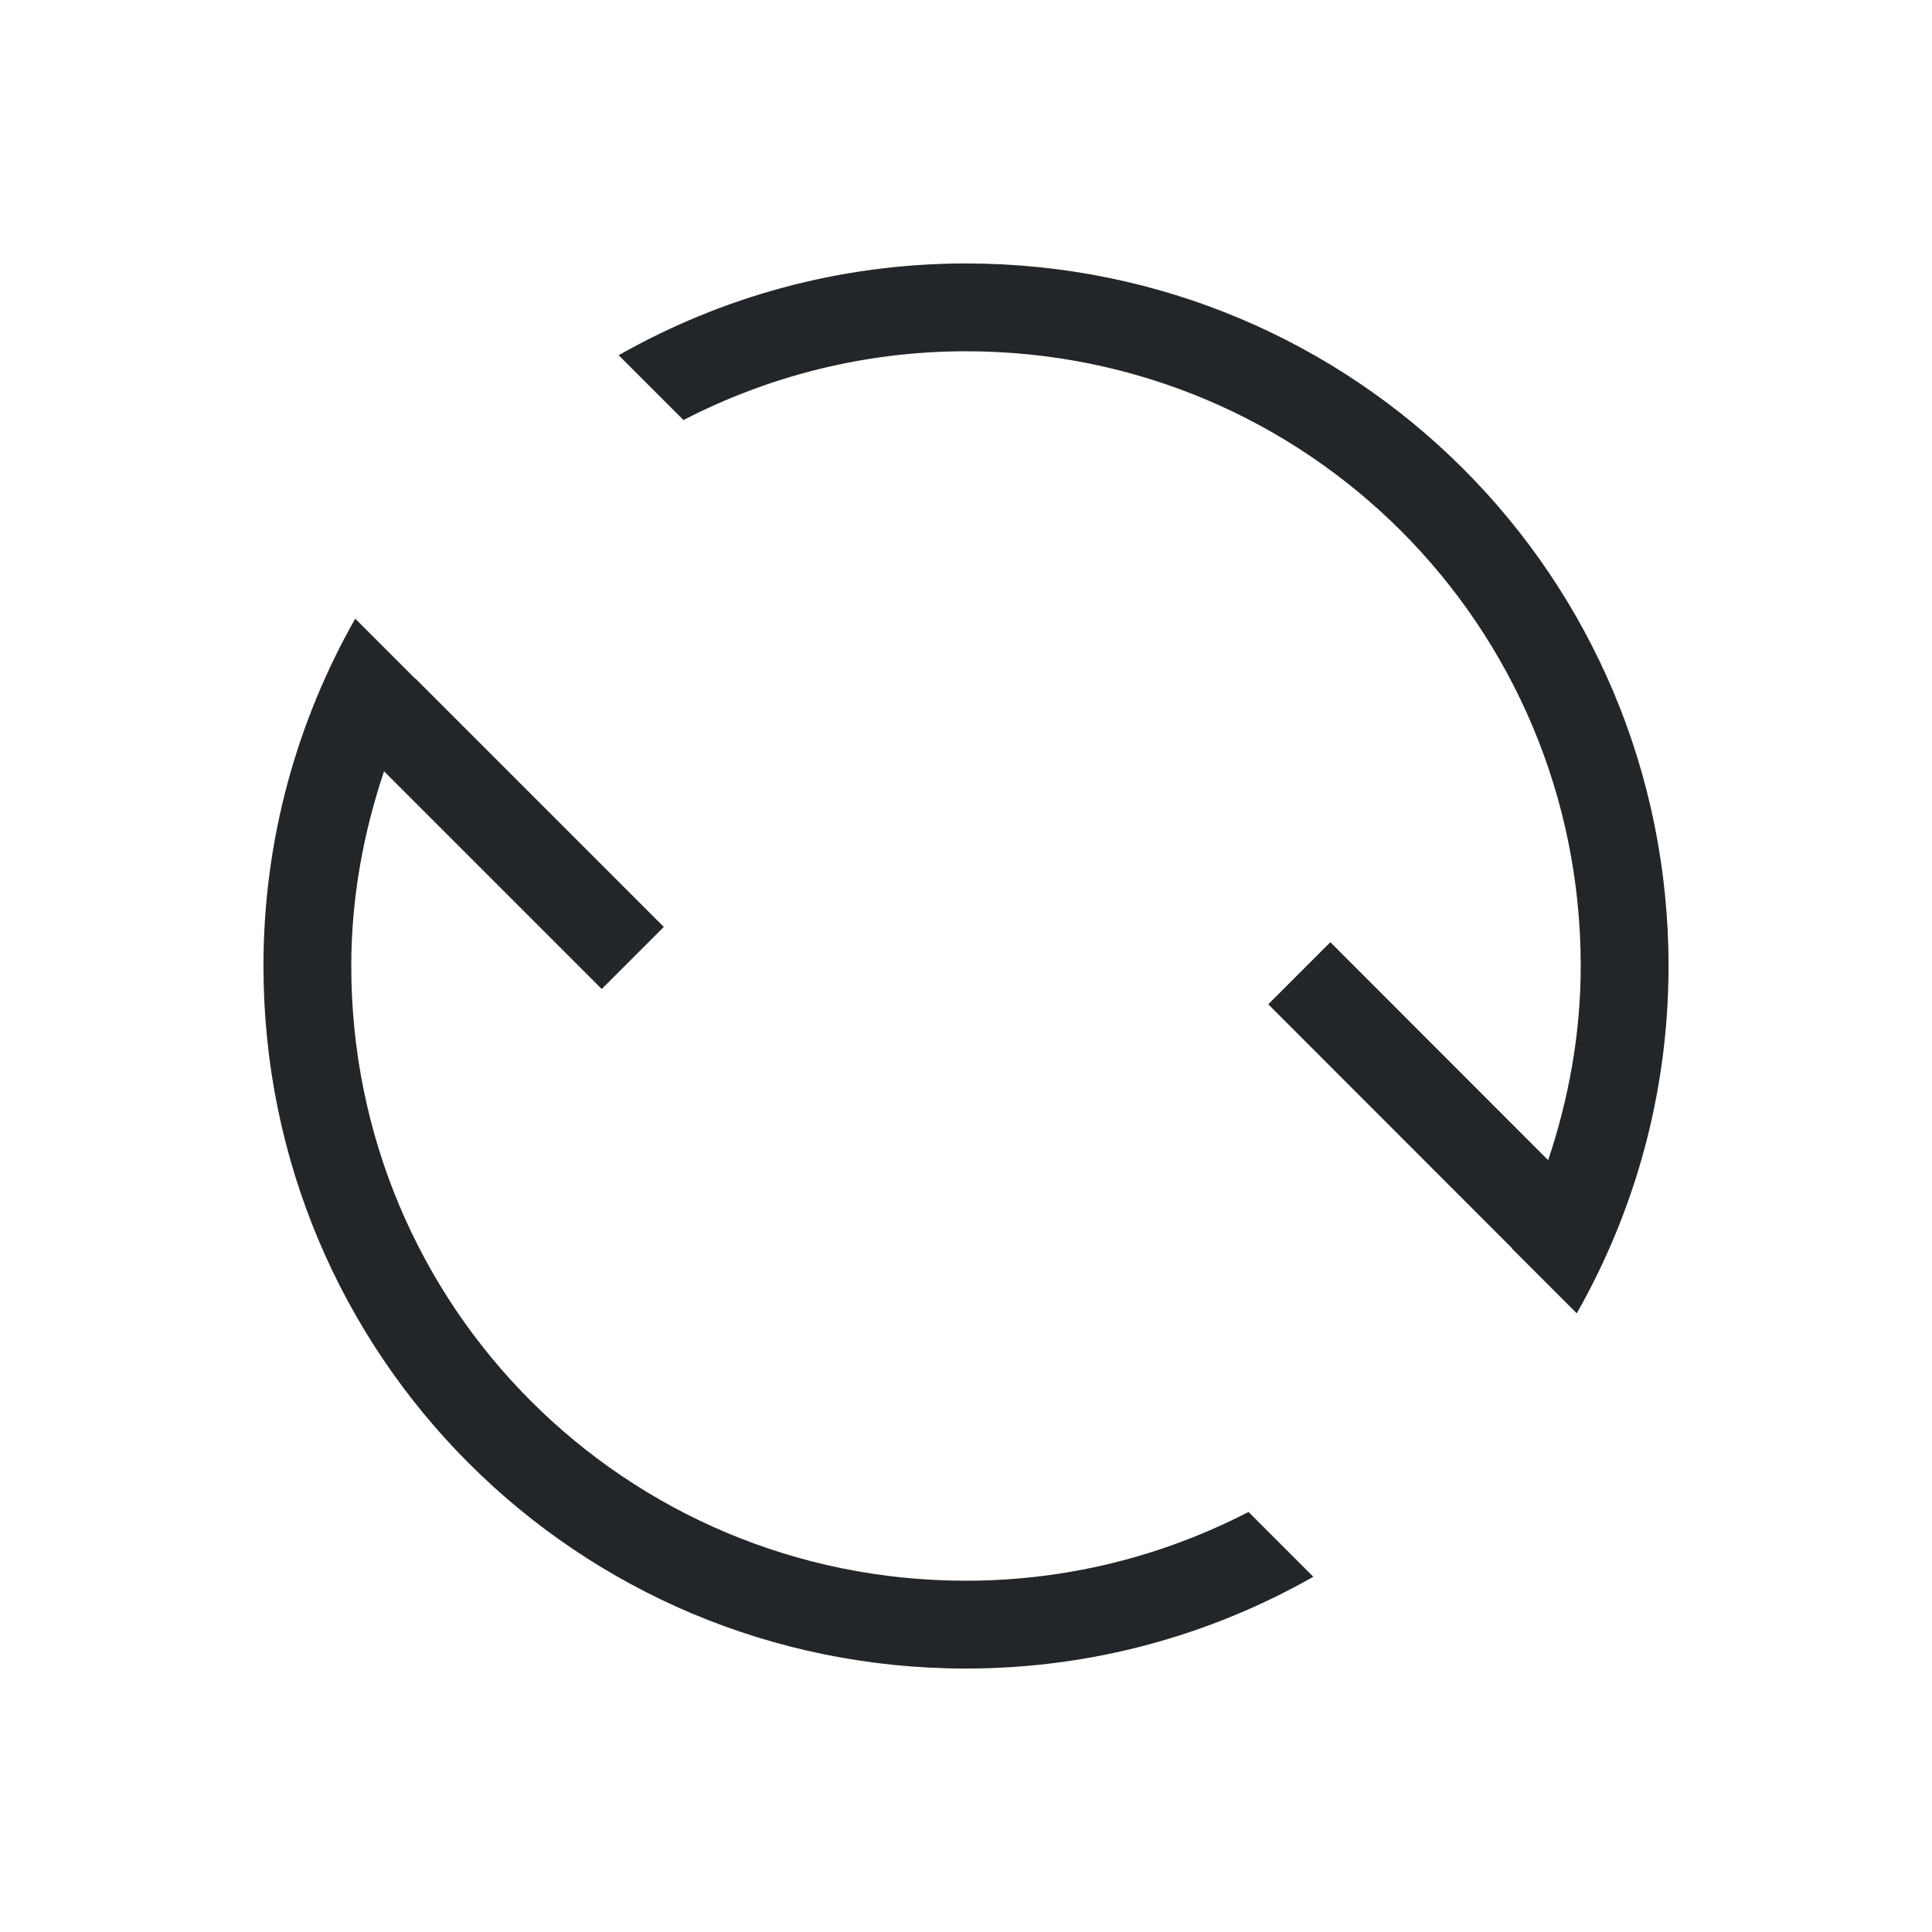
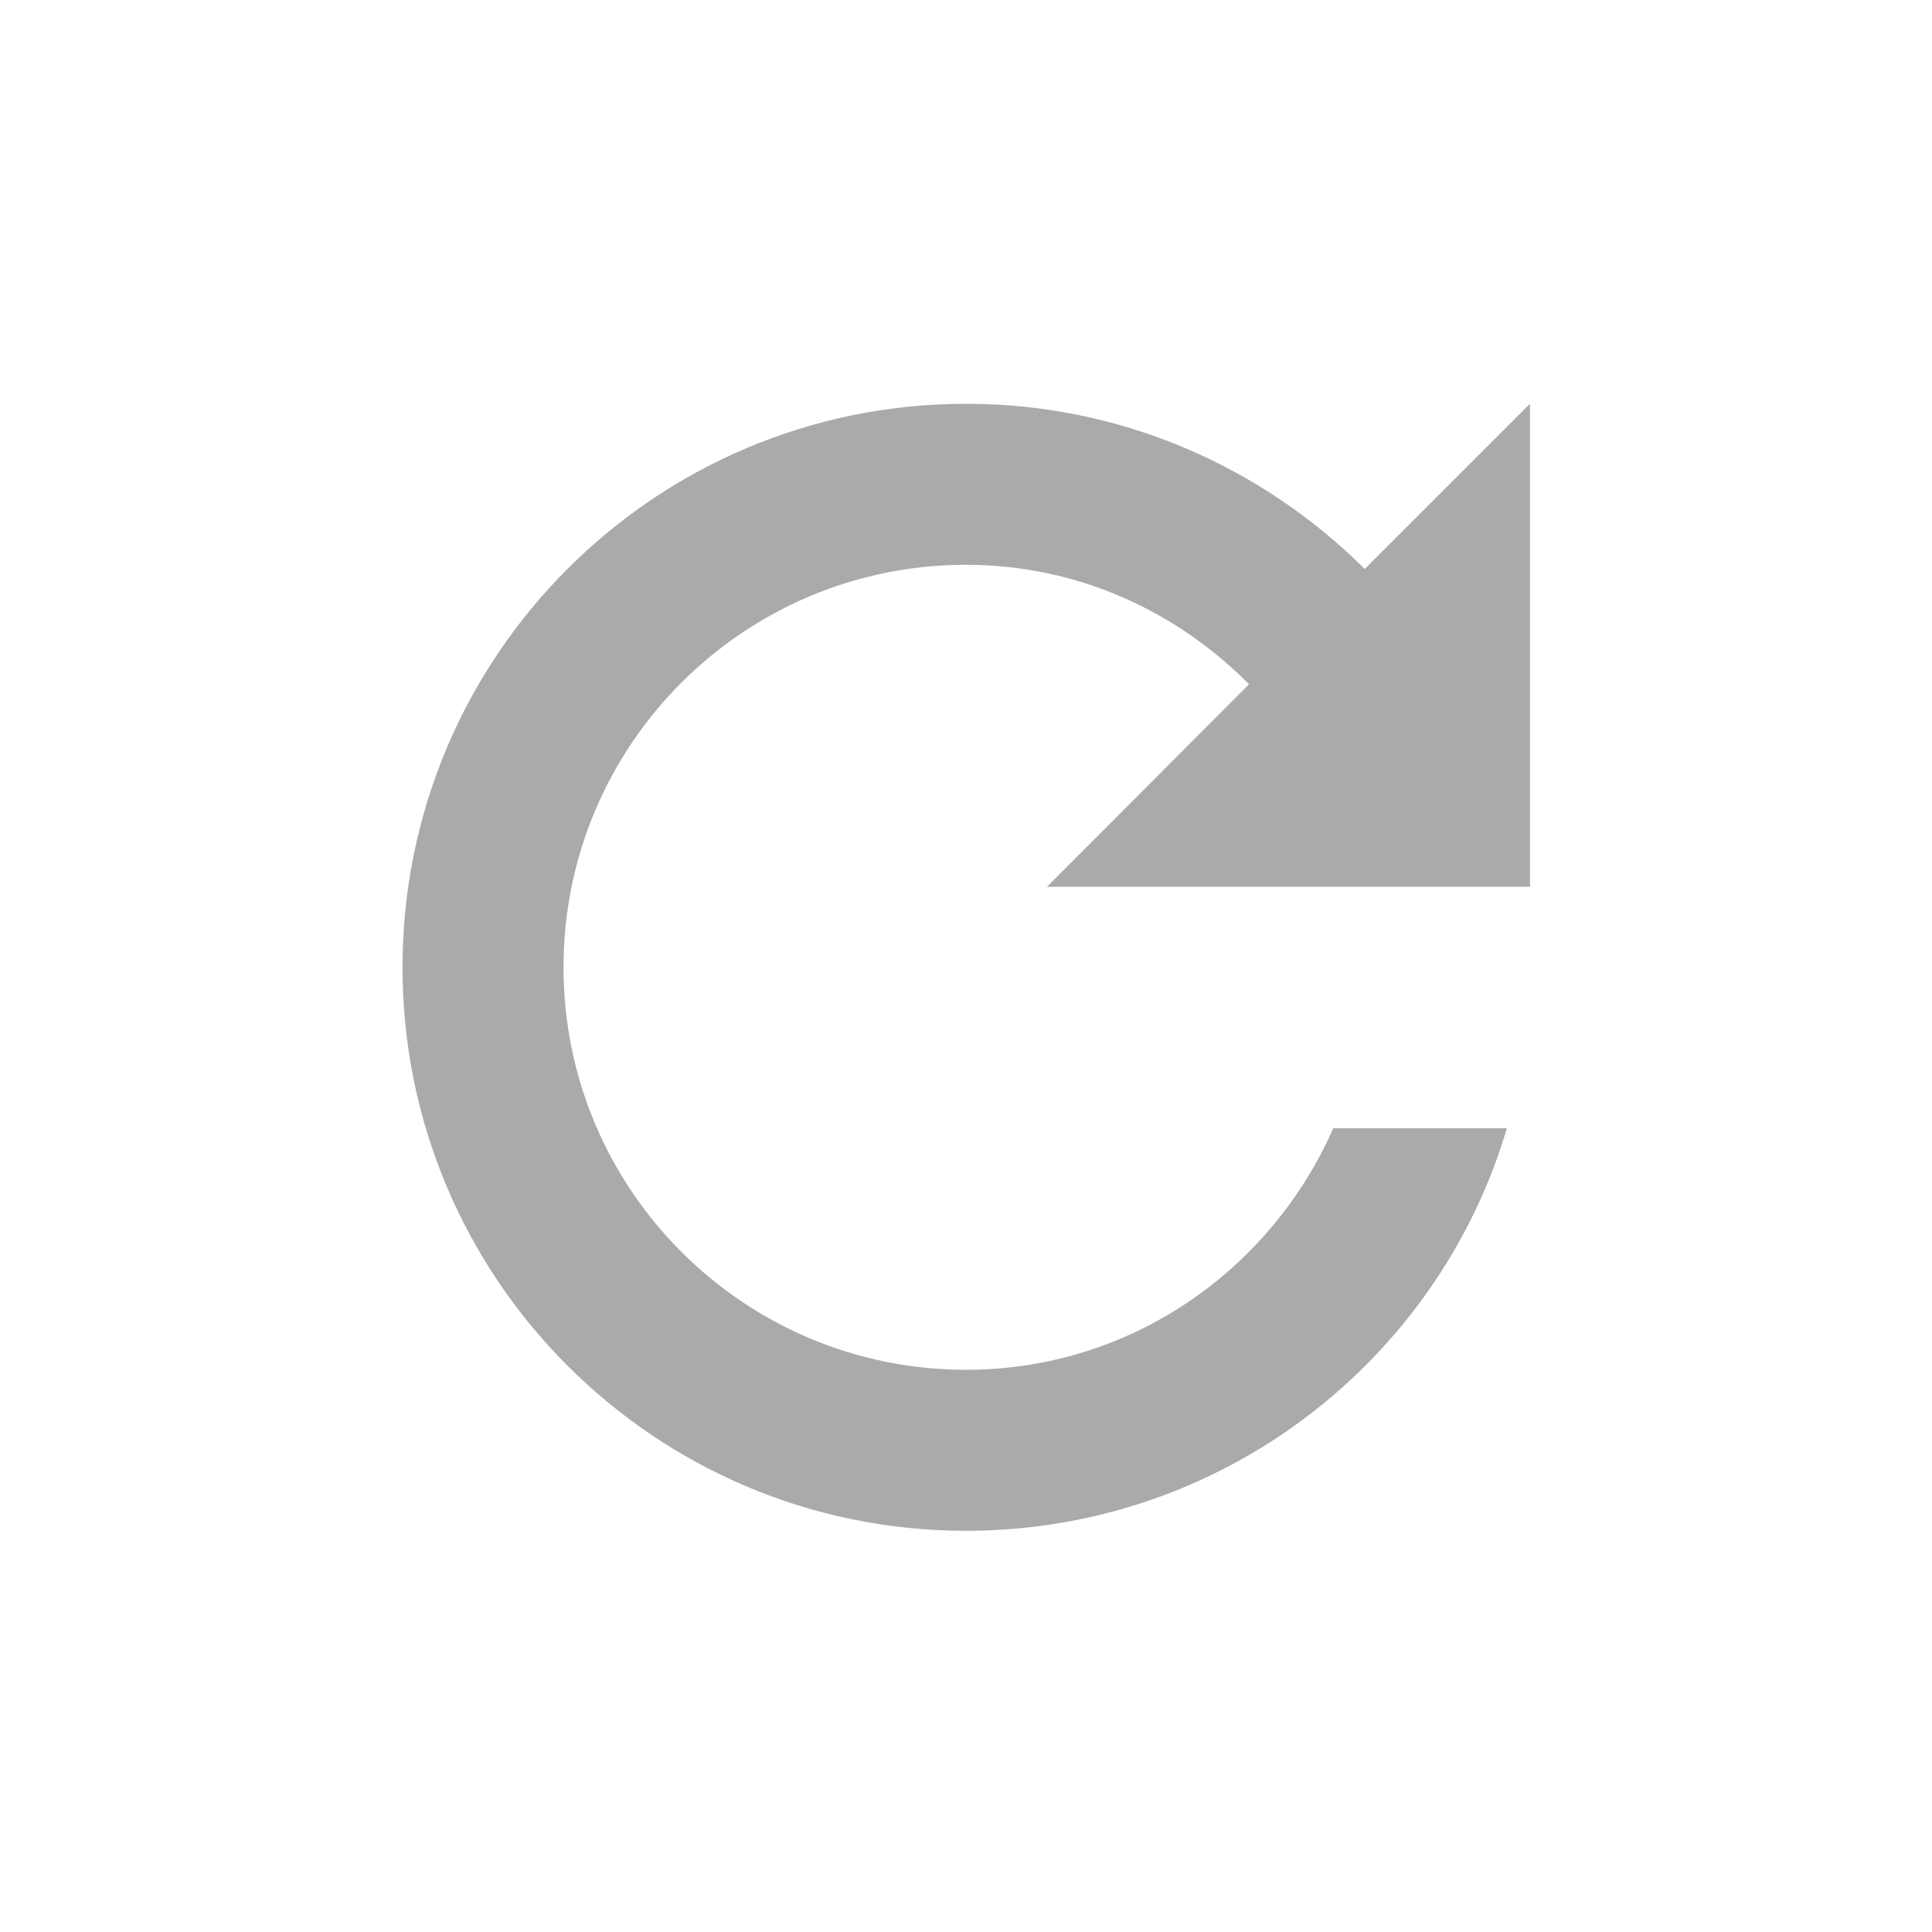
- <svg xmlns="http://www.w3.org/2000/svg" version="1.1" viewBox="0 0 22 22">
+ <svg xmlns="http://www.w3.org/2000/svg" width="24" height="24" viewBox="0 0 24 24">
  <defs>
-     <style type="text/css" id="current-color-scheme">.ColorScheme-Text {
-         color:#232629;
-       }</style>
+     <style id="current-color-scheme" type="text/css">
+    .ColorScheme-Text { color:#aaaaaa; } .ColorScheme-Highlight { color:#5294e2; }
+   </style>
  </defs>
-   <path class="ColorScheme-Text" fill="currentColor" d="m 19,11 c 0,1.442 -0.383,2.789 -1.045,3.955 l -0.738,-0.738 c 0,0 0.002,-0.002 0.002,-0.002 l -2.777,-2.779 0.707,-0.707 2.48,2.482 C 17.862,12.515 18,11.776 18,11 18,7.122 14.878,4 11,4 9.838,4 8.746,4.286 7.783,4.783 L 7.045,4.045 C 8.211,3.383 9.558,3 11,3 c 4.432,0 8,3.568 8,8 z m -4.045,6.955 C 13.789,18.617 12.442,19 11,19 6.568,19 3,15.432 3,11 3,9.558 3.383,8.211 4.045,7.045 l 0.684,0.684 0.002,-0.002 2.828,2.828 L 6.852,11.262 4.373,8.783 C 4.139,9.481 4,10.222 4,11 c 0,3.878 3.122,7 7,7 1.163,0 2.254,-0.286 3.217,-0.783 z" />
+   <path style="fill:currentColor" class="ColorScheme-Text" d="M 8 1.016 C 4.134 1.016 1 4.15 1 8.016 C 1 11.882 4.134 15.016 8 15.016 C 11.175 15.016 13.861 12.912 14.719 10.016 L 12.562 10.016 C 11.788 11.775 10.046 13.016 8 13.016 C 5.239 13.016 3 10.777 3 8.016 C 3 5.254 5.239 3.016 8 3.016 C 9.382 3.016 10.616 3.591 11.516 4.5 L 9.006 7.016 L 15.006 7.016 L 15.006 1.016 L 12.953 3.068 C 11.683 1.803 9.934 1.016 8.004 1.016 L 8 1.016 z" transform="translate(4 4)" />
</svg>
